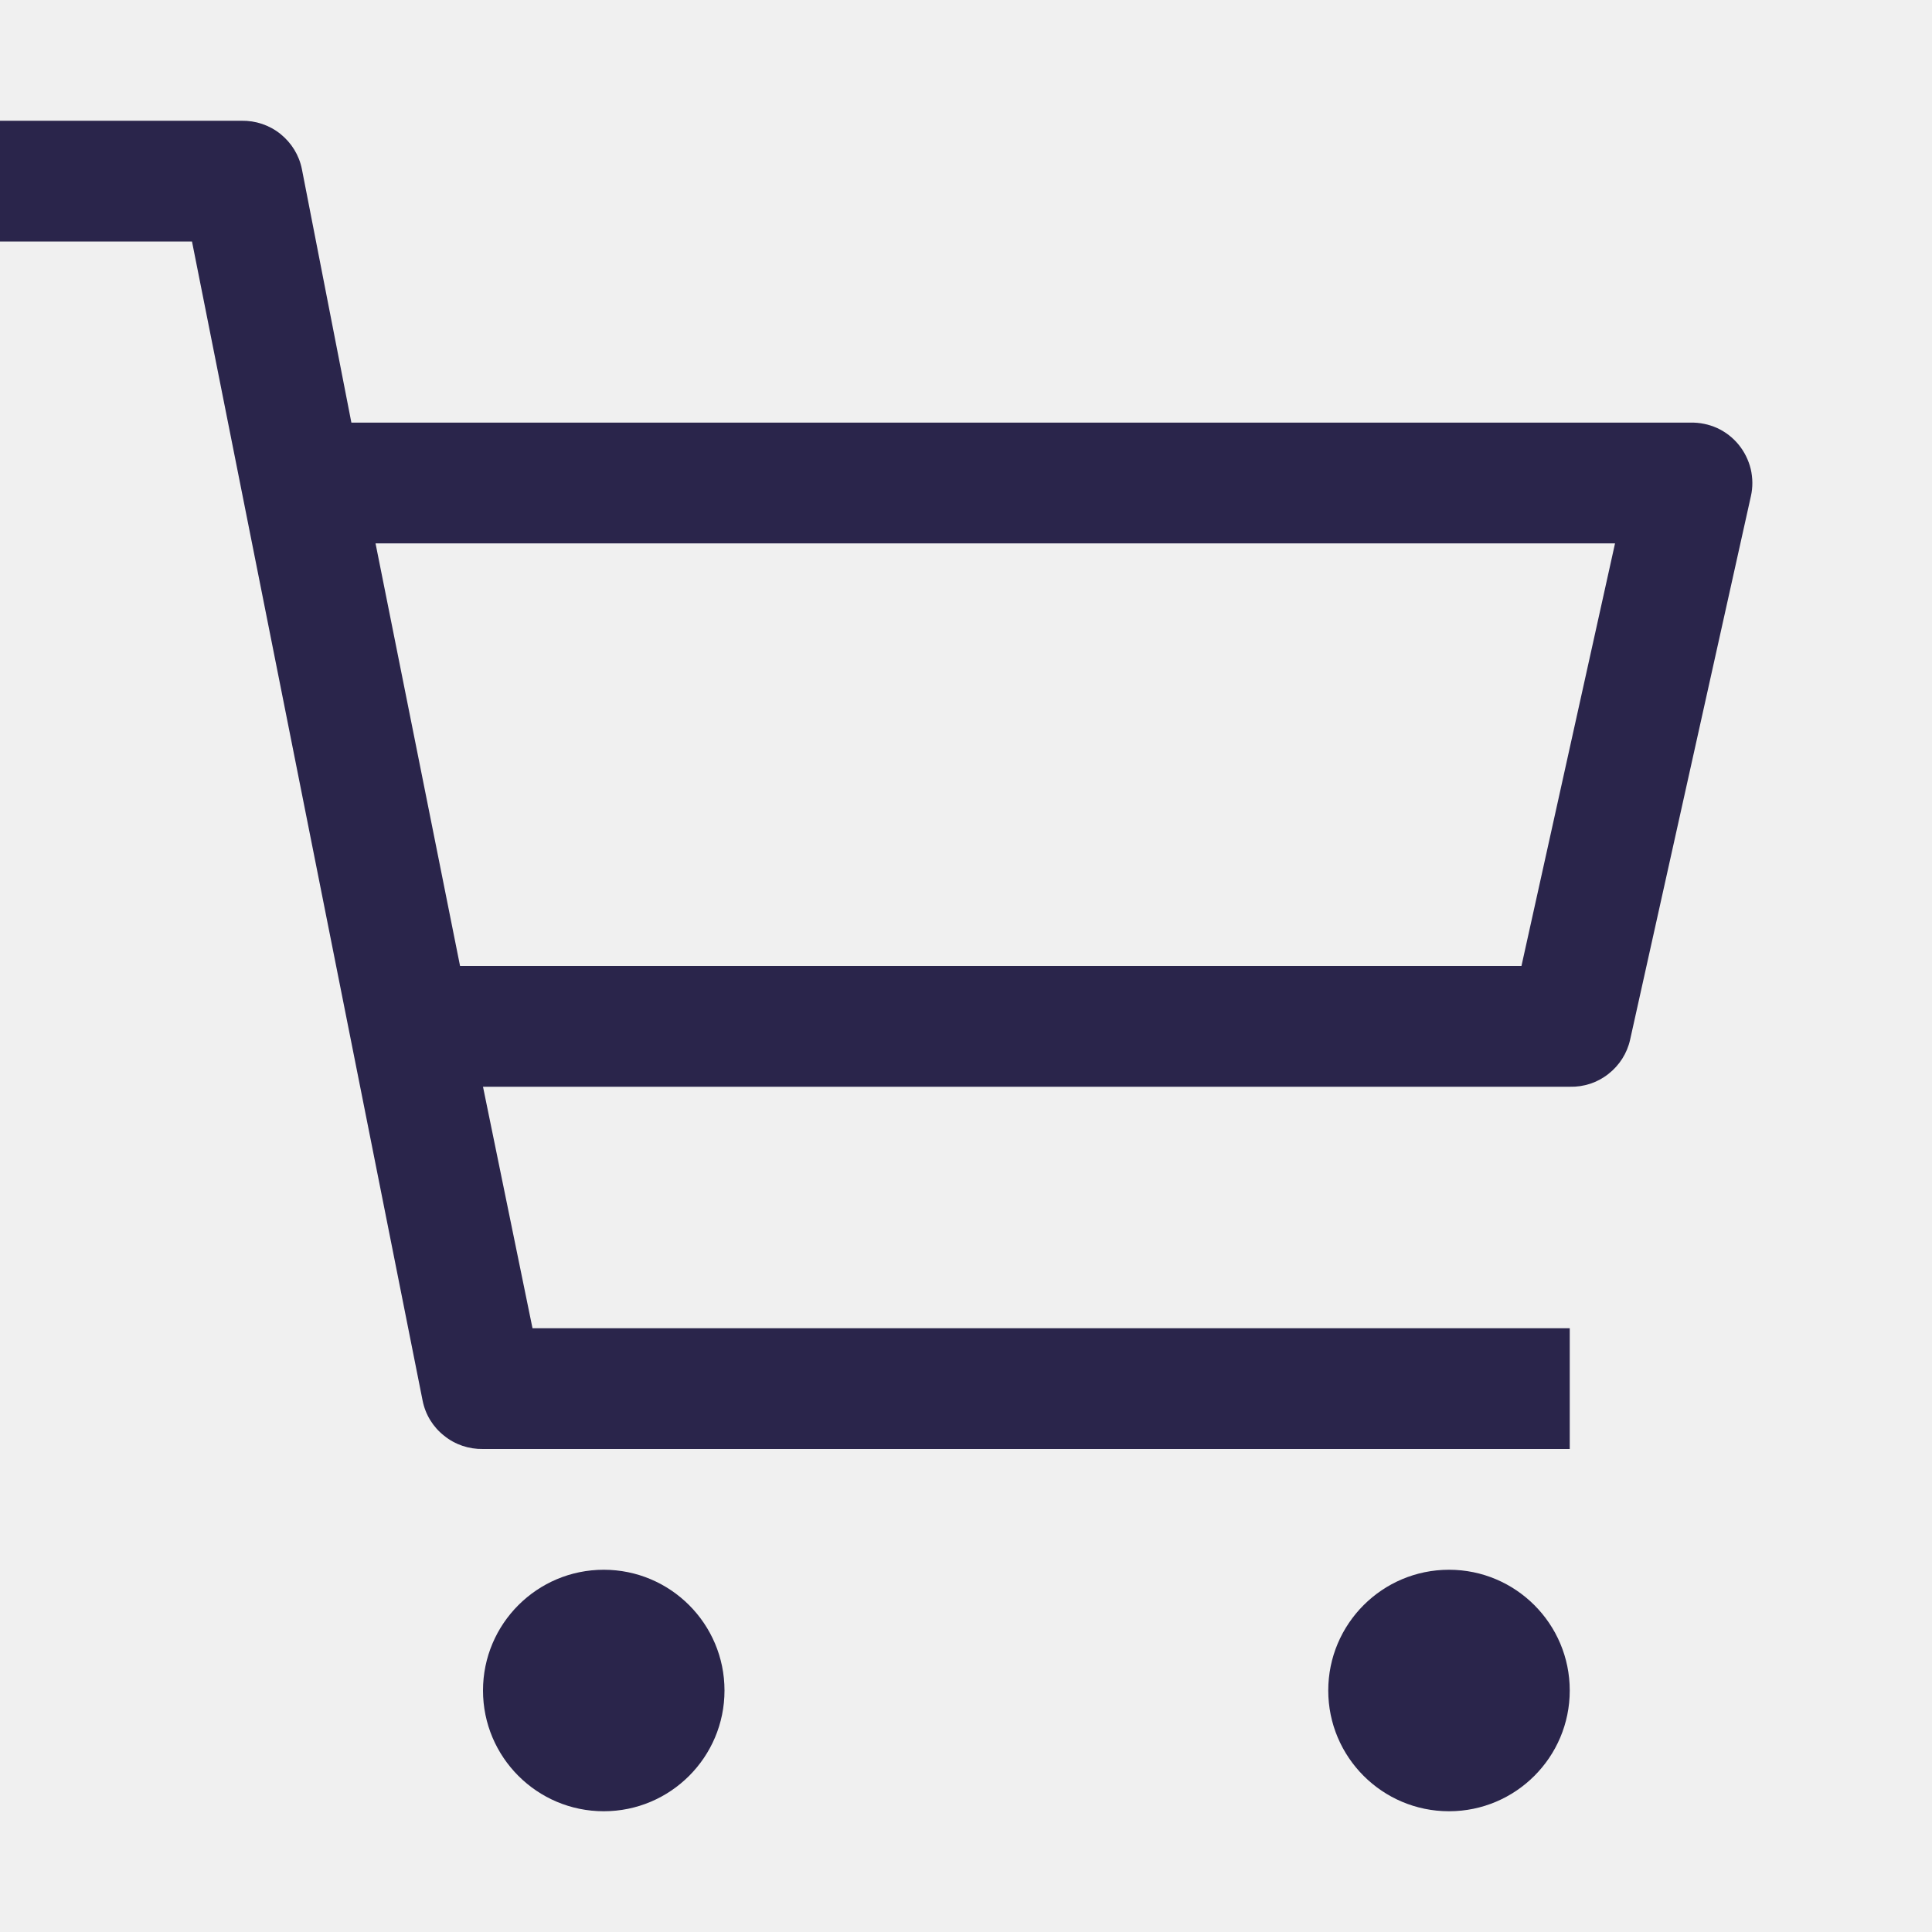
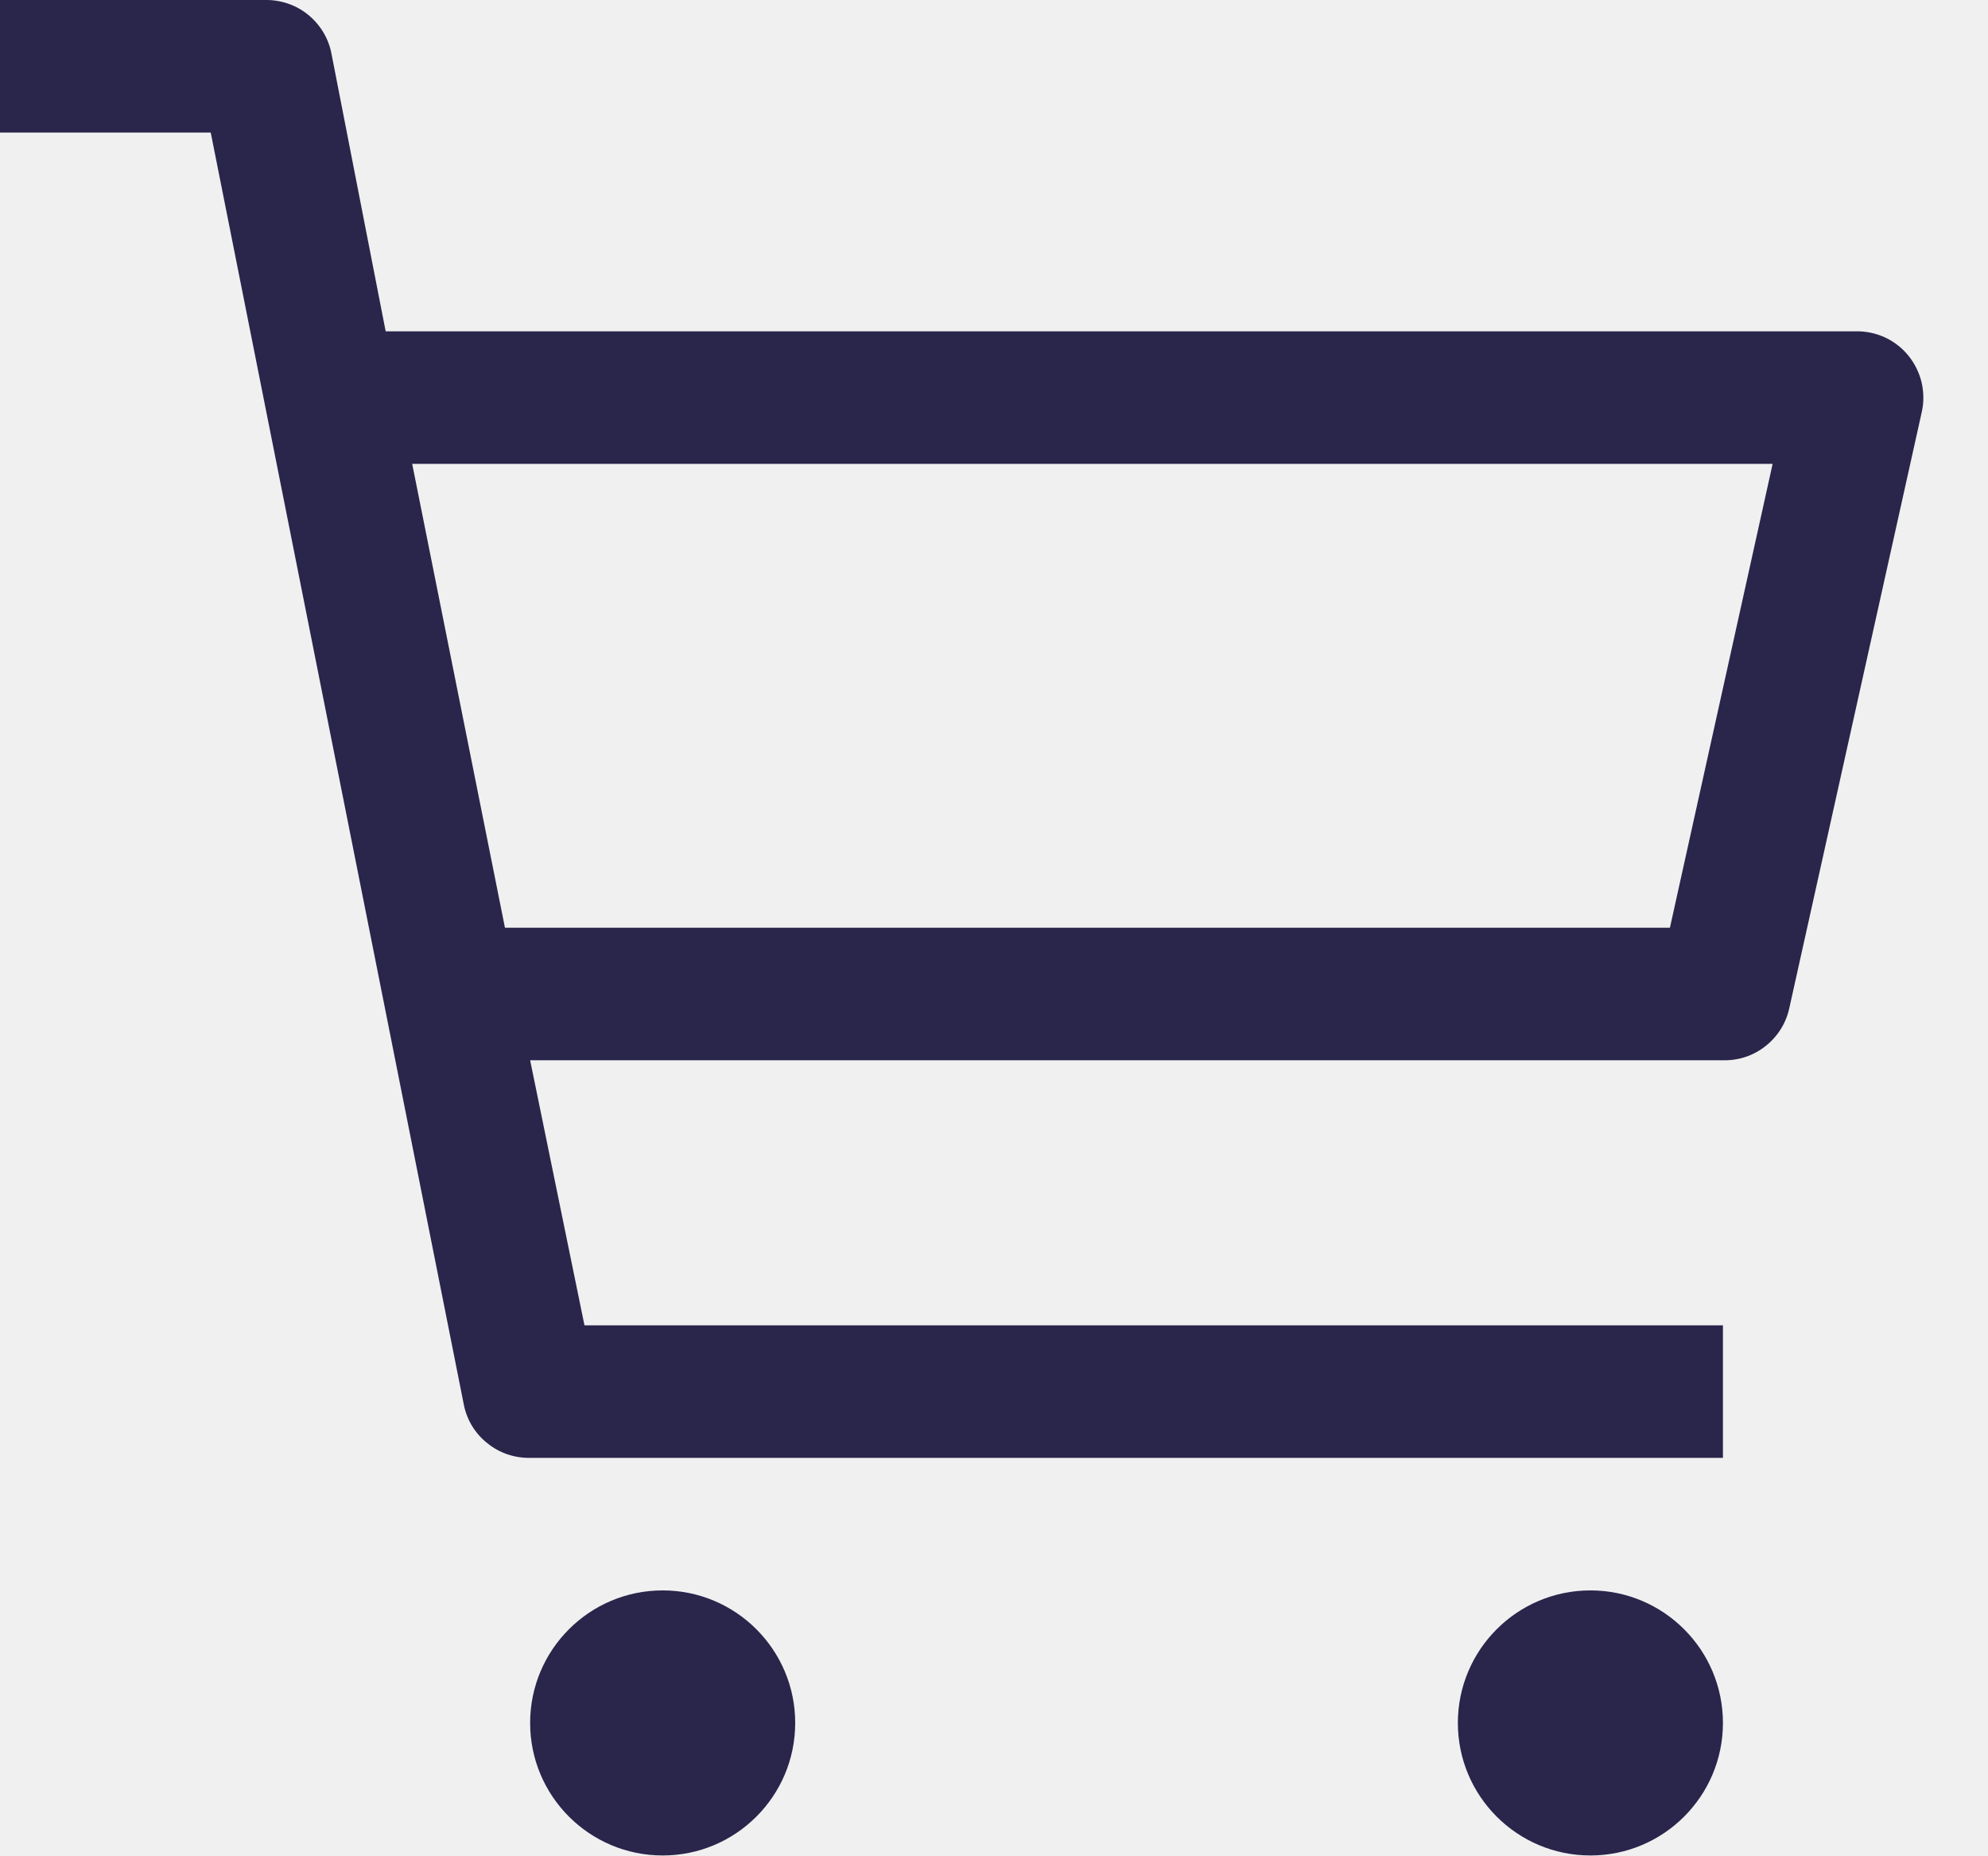
- <svg xmlns="http://www.w3.org/2000/svg" width="16" height="16" viewBox="0 0 16 16" fill="none">
-   <rect width="16" height="16" fill="white" style="mix-blend-mode:multiply" />
-   <path d="M5 15C5.552 15 6 14.552 6 14C6 13.448 5.552 13 5 13C4.448 13 4 13.448 4 14C4 14.552 4.448 15 5 15Z" fill="#2A254B" />
-   <path d="M12 15C12.552 15 13 14.552 13 14C13 13.448 12.552 13 12 13C11.448 13 11 13.448 11 14C11 14.552 11.448 15 12 15Z" fill="#2A254B" />
-   <path d="M14 3.5H2.91L2.5 1.4C2.477 1.285 2.414 1.183 2.322 1.109C2.231 1.036 2.117 0.998 2 1H0V2H1.59L3.5 11.6C3.523 11.715 3.586 11.818 3.678 11.89C3.769 11.964 3.883 12.002 4 12H13V11H4.41L4 9H13C13.116 9.003 13.229 8.966 13.32 8.894C13.411 8.823 13.475 8.723 13.5 8.61L14.5 4.11C14.517 4.036 14.516 3.959 14.499 3.885C14.481 3.811 14.447 3.742 14.399 3.683C14.351 3.624 14.29 3.577 14.221 3.545C14.152 3.514 14.076 3.498 14 3.5ZM12.6 8H3.81L3.11 4.5H13.375L12.6 8Z" fill="#2A254B" />
+ <svg xmlns="http://www.w3.org/2000/svg" width="15" height="14" viewBox="0 0 15 14" fill="none">
+   <path d="M5 14C5.552 14 6 13.552 6 13C6 12.448 5.552 12 5 12C4.448 12 4 12.448 4 13C4 13.552 4.448 14 5 14Z" fill="#2A254B" />
+   <path d="M12 14C12.552 14 13 13.552 13 13C13 12.448 12.552 12 12 12C11.448 12 11 12.448 11 13C11 13.552 11.448 14 12 14Z" fill="#2A254B" />
+   <path d="M14 2.5H2.91L2.5 0.4C2.477 0.285 2.414 0.183 2.322 0.109C2.231 0.036 2.117 -0.002 2 1.01668e-05H0V1H1.59L3.5 10.6C3.523 10.715 3.586 10.818 3.678 10.89C3.769 10.964 3.883 11.002 4 11H13V10H4.41L4 8H13C13.116 8.003 13.229 7.966 13.32 7.894C13.411 7.823 13.475 7.723 13.5 7.61L14.5 3.11C14.517 3.036 14.516 2.959 14.499 2.885C14.481 2.811 14.447 2.742 14.399 2.683C14.351 2.624 14.29 2.577 14.221 2.545C14.152 2.514 14.076 2.498 14 2.5ZM12.6 7H3.81L3.11 3.5H13.375L12.6 7Z" fill="#2A254B" />
</svg>
